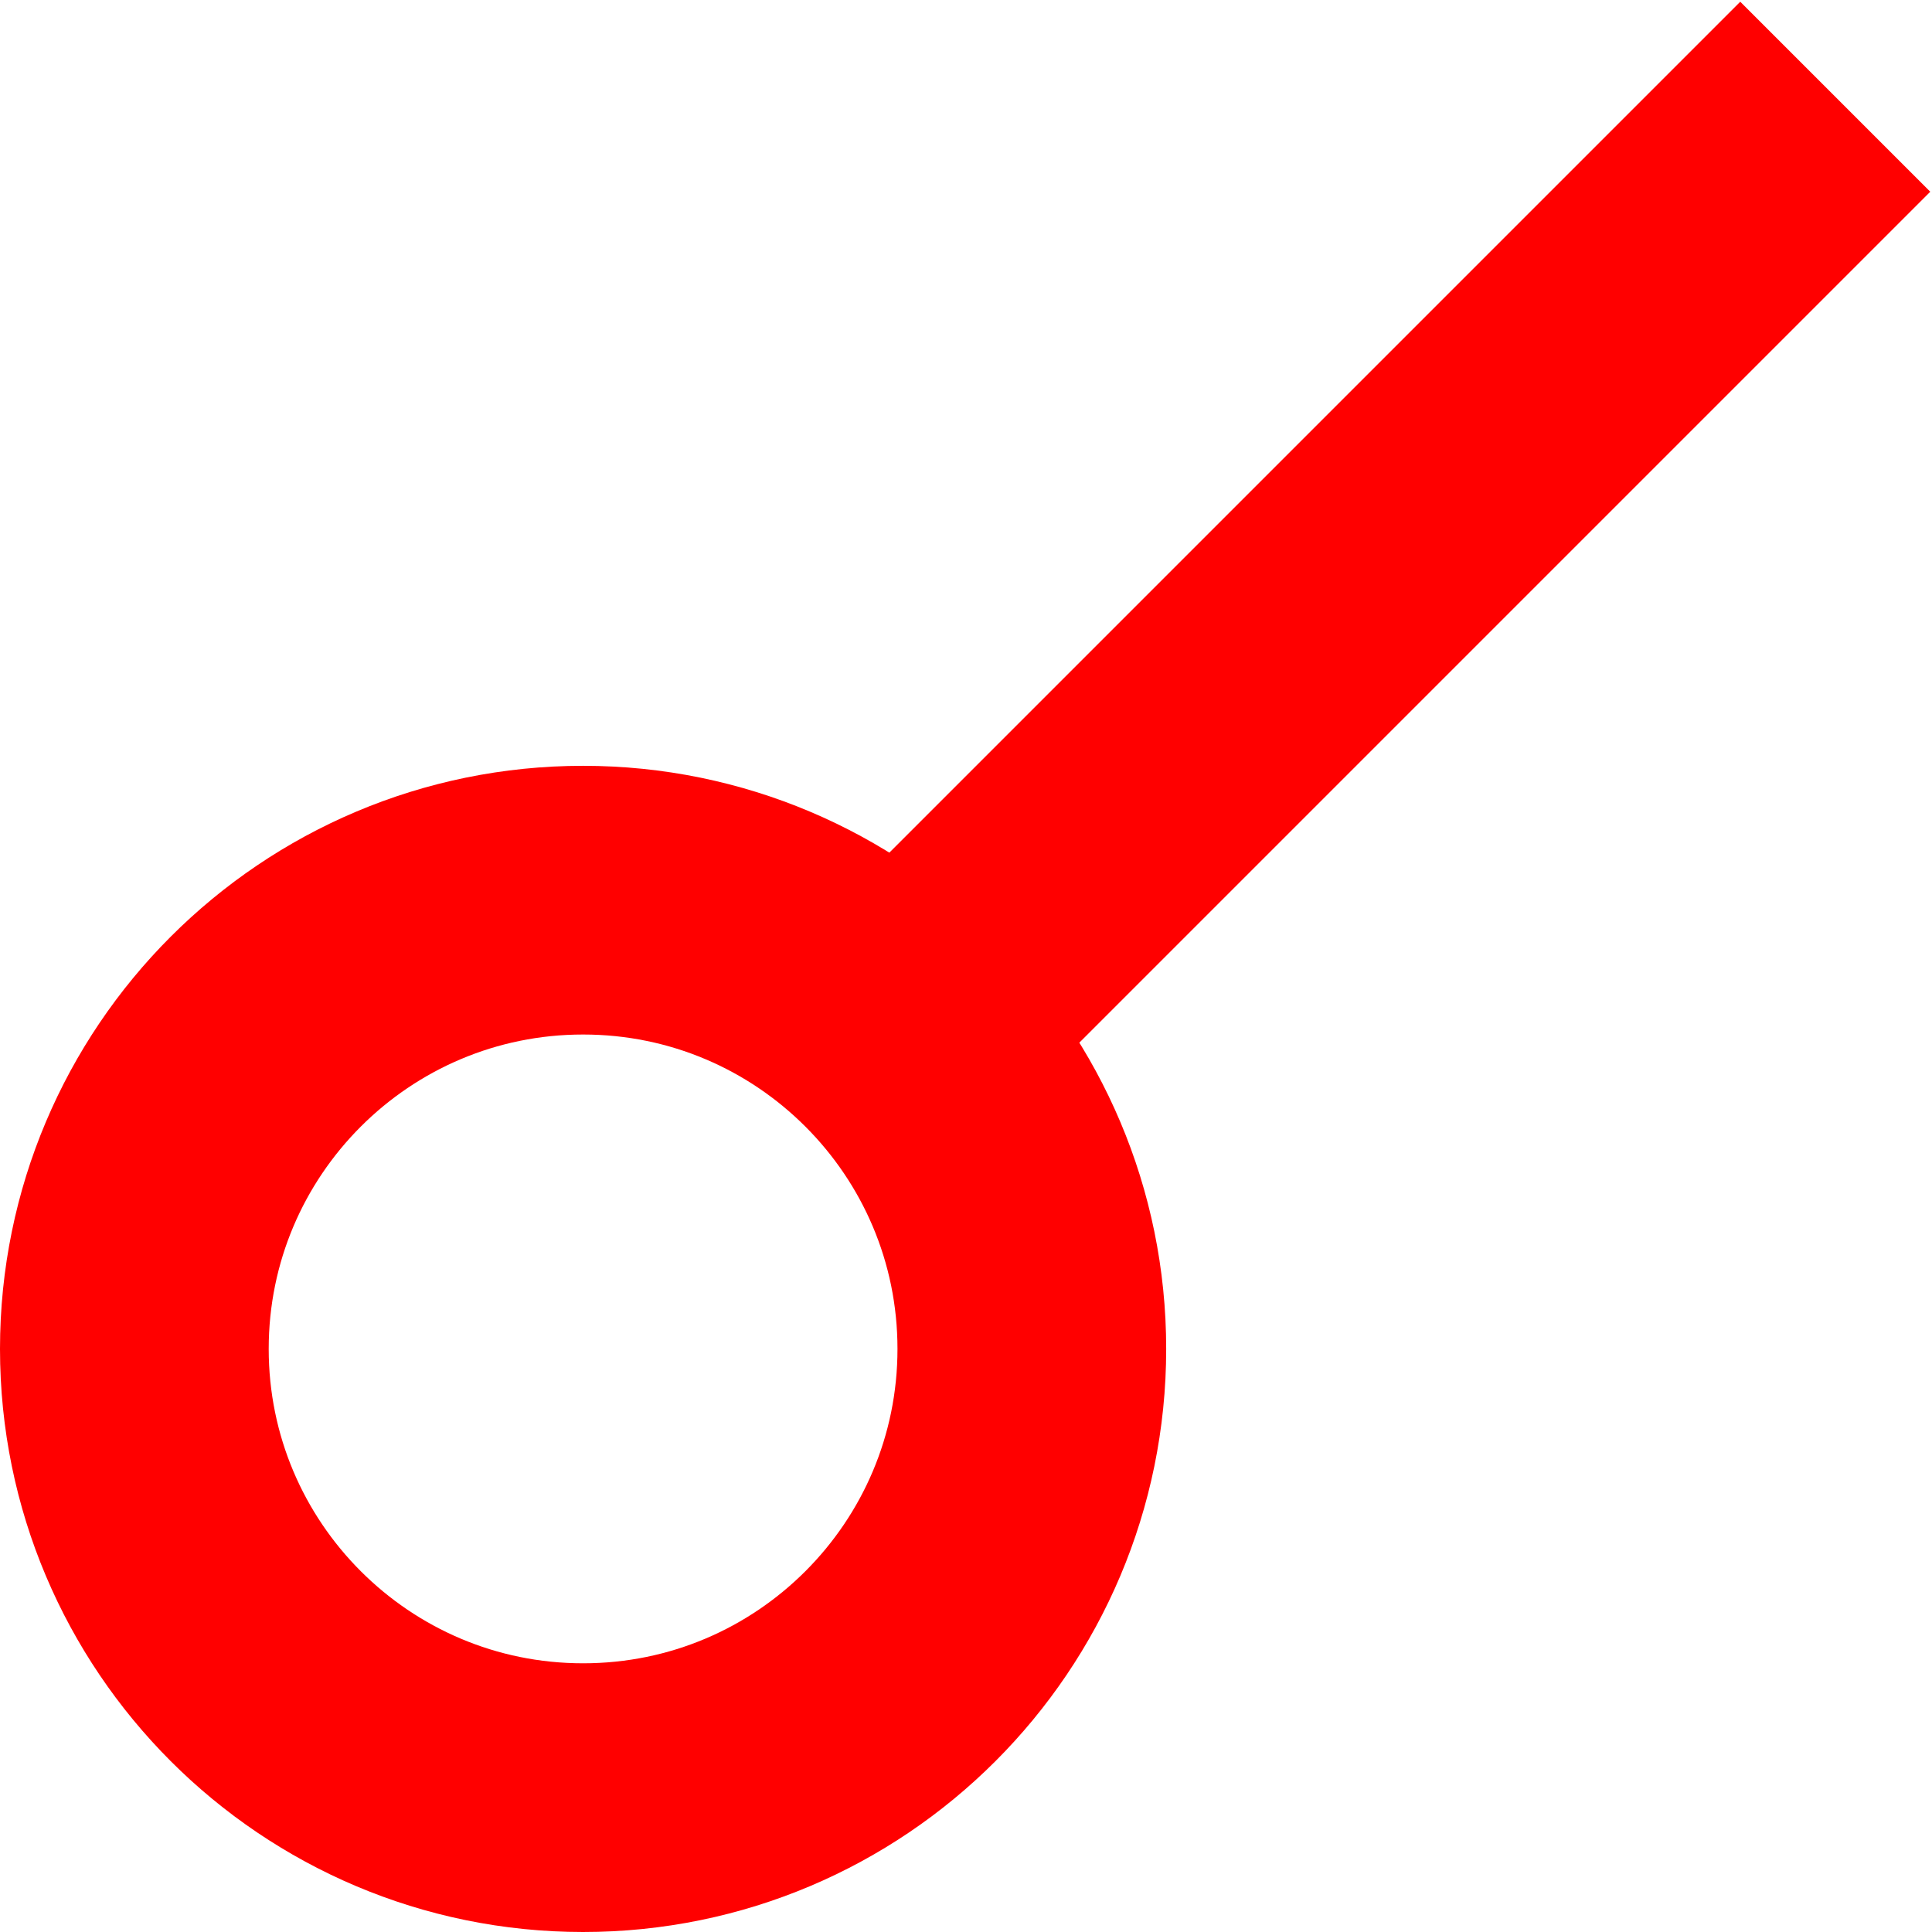
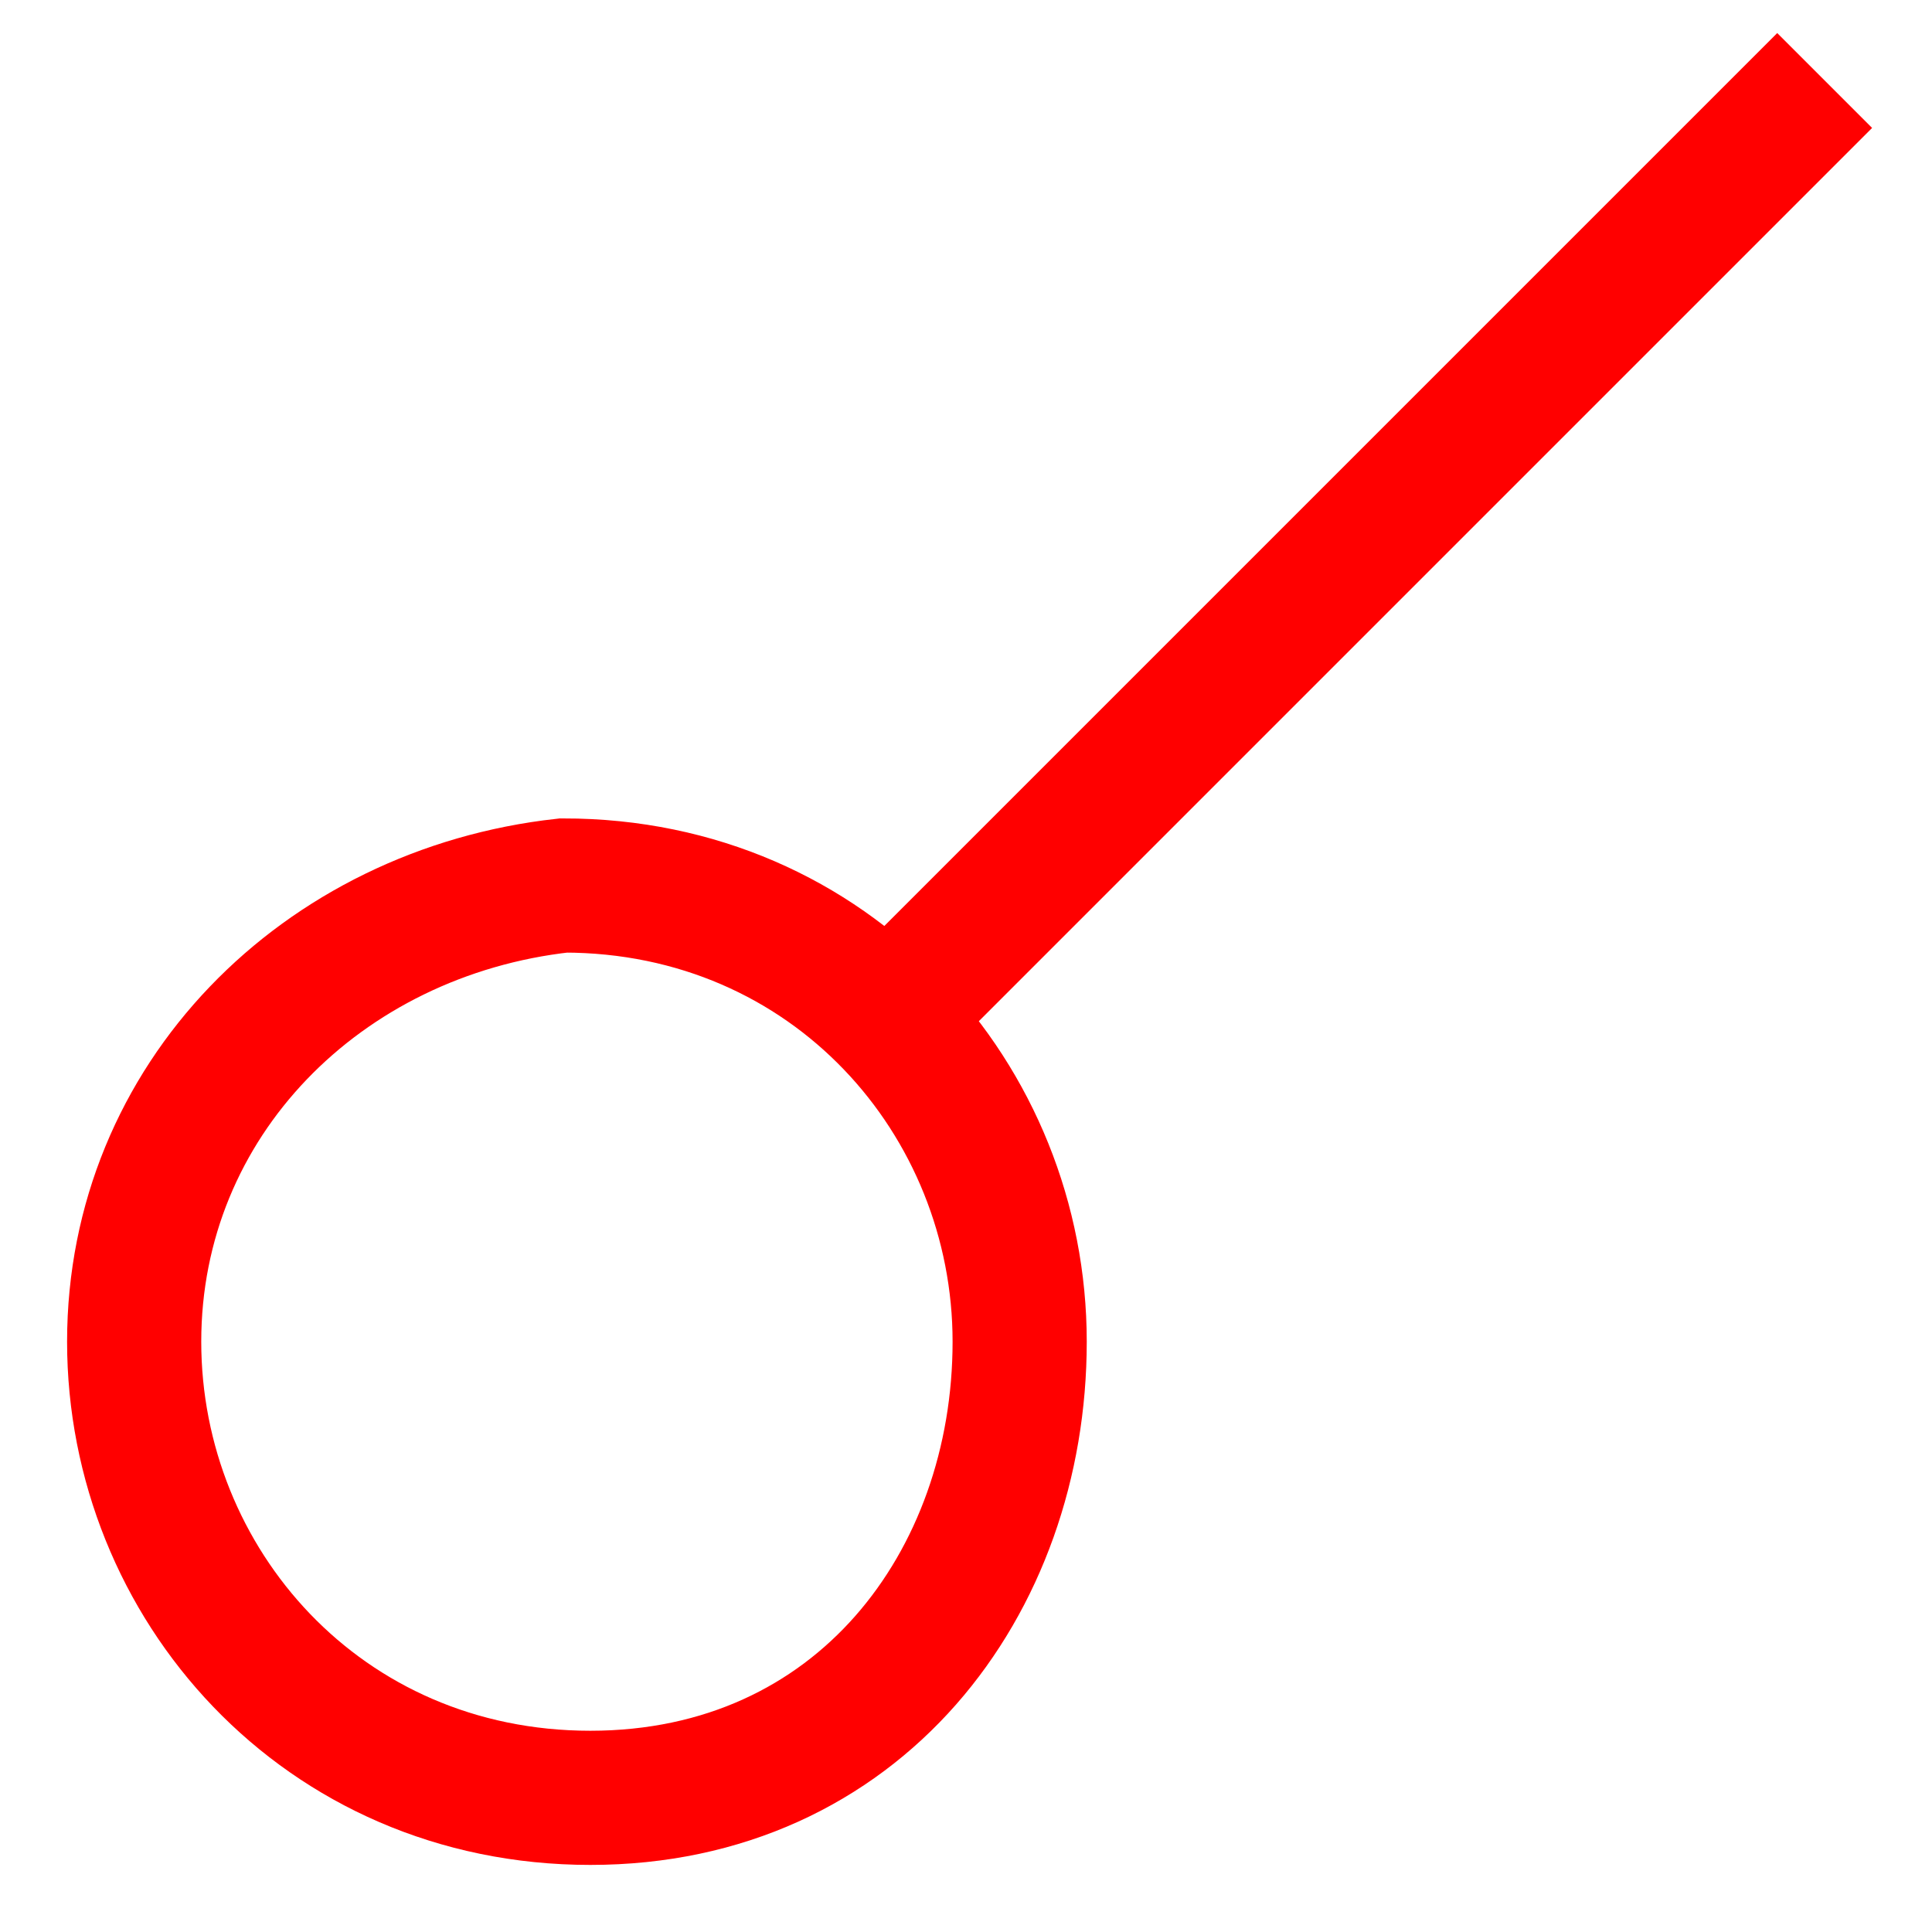
- <svg xmlns="http://www.w3.org/2000/svg" id="svg23" viewBox="0 0 7.19 7.19">
-   <defs>
-     <style>.cls-1{fill:none;stroke:red;stroke-miterlimit:10;}</style>
-   </defs>
-   <path id="path12-3" class="cls-1" d="M5.34,8.33A1.67,1.67,0,1,0,3.67,10,1.67,1.67,0,0,0,5.34,8.33Z" transform="translate(-1.5 -3.31)" />
-   <path id="path860" class="cls-1" d="M4.85,7.15,8.33,3.67" transform="translate(-1.5 -3.31)" />
+ <svg xmlns="http://www.w3.org/2000/svg" version="1.1" id="svg23" x="0px" y="0px" viewBox="0 0 7.2 7.2" style="enable-background:new 0 0 7.2 7.2;" xml:space="preserve">
+   <style type="text/css">
+ 	.st0{fill:none;stroke:#FF0000;stroke-width:0.5;stroke-miterlimit:10;}
+ </style>
+   <path id="path12-3" class="st0" d="M3.8,5c0-0.9-0.7-1.7-1.7-1.7C1.2,3.4,0.5,4.1,0.5,5s0.7,1.7,1.7,1.7S3.8,5.9,3.8,5L3.8,5z" />
+   <path id="path860" class="st0" d="M3.3,3.8l3.5-3.5" />
</svg>
